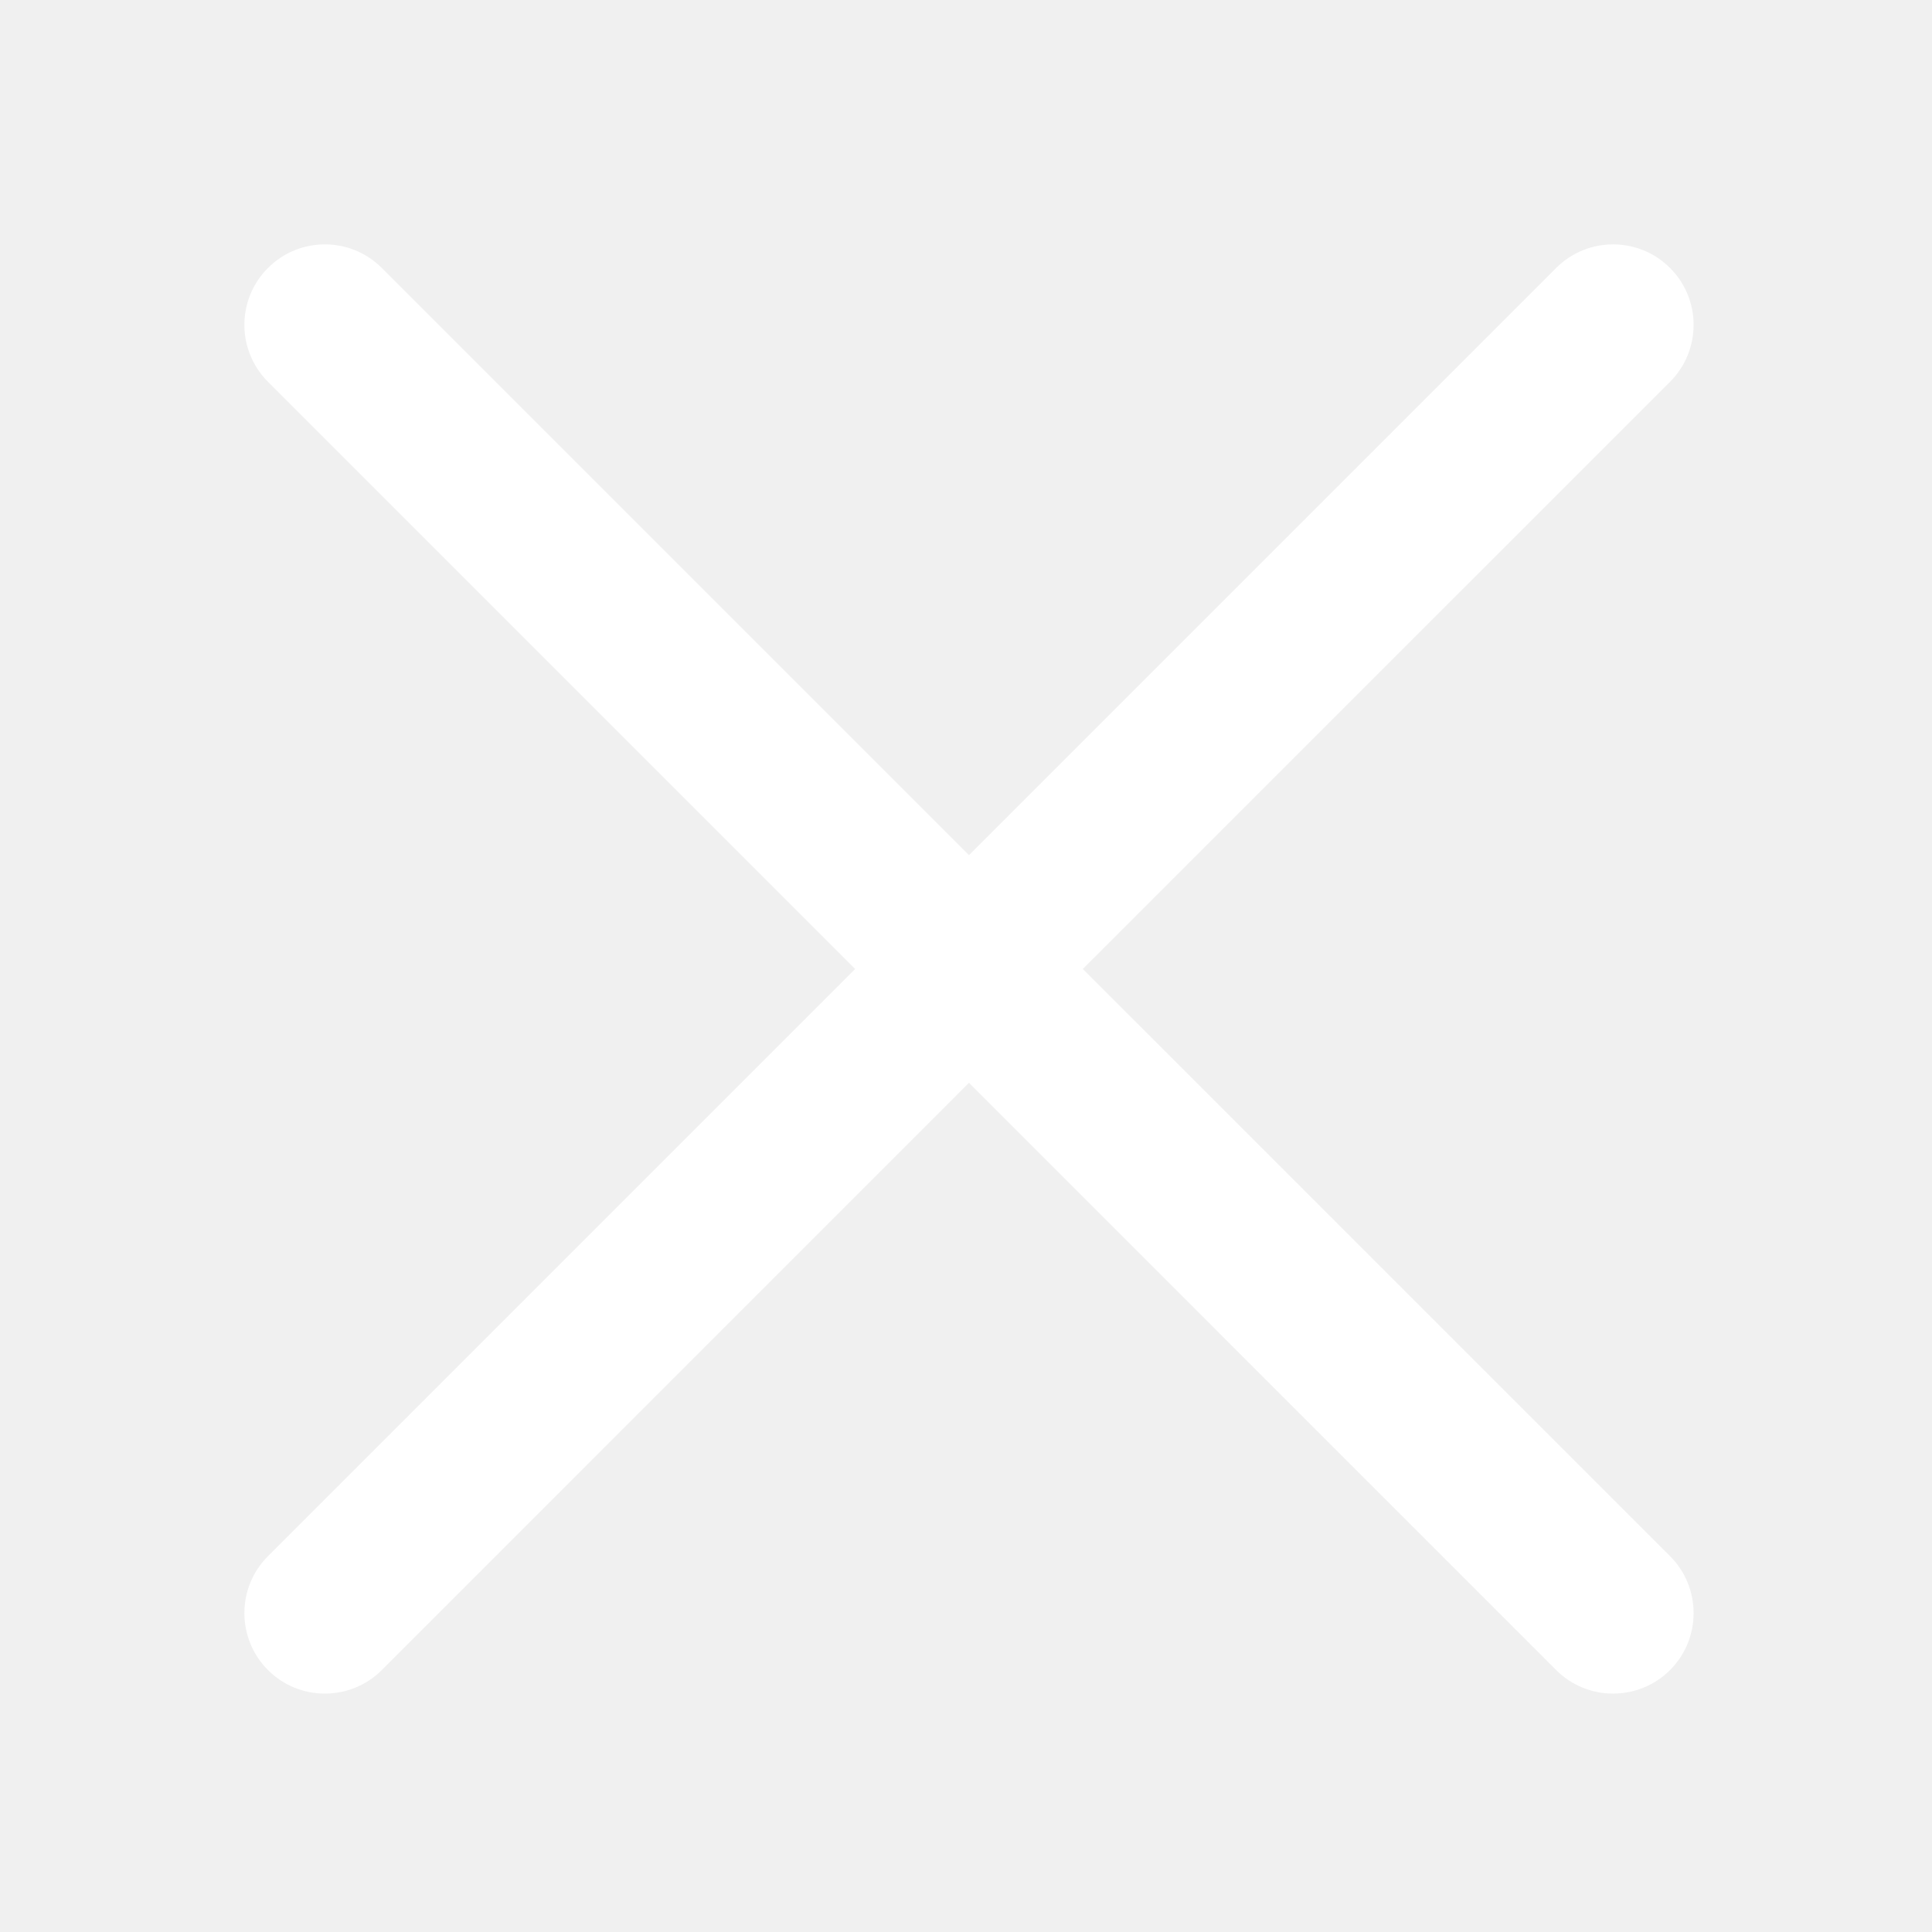
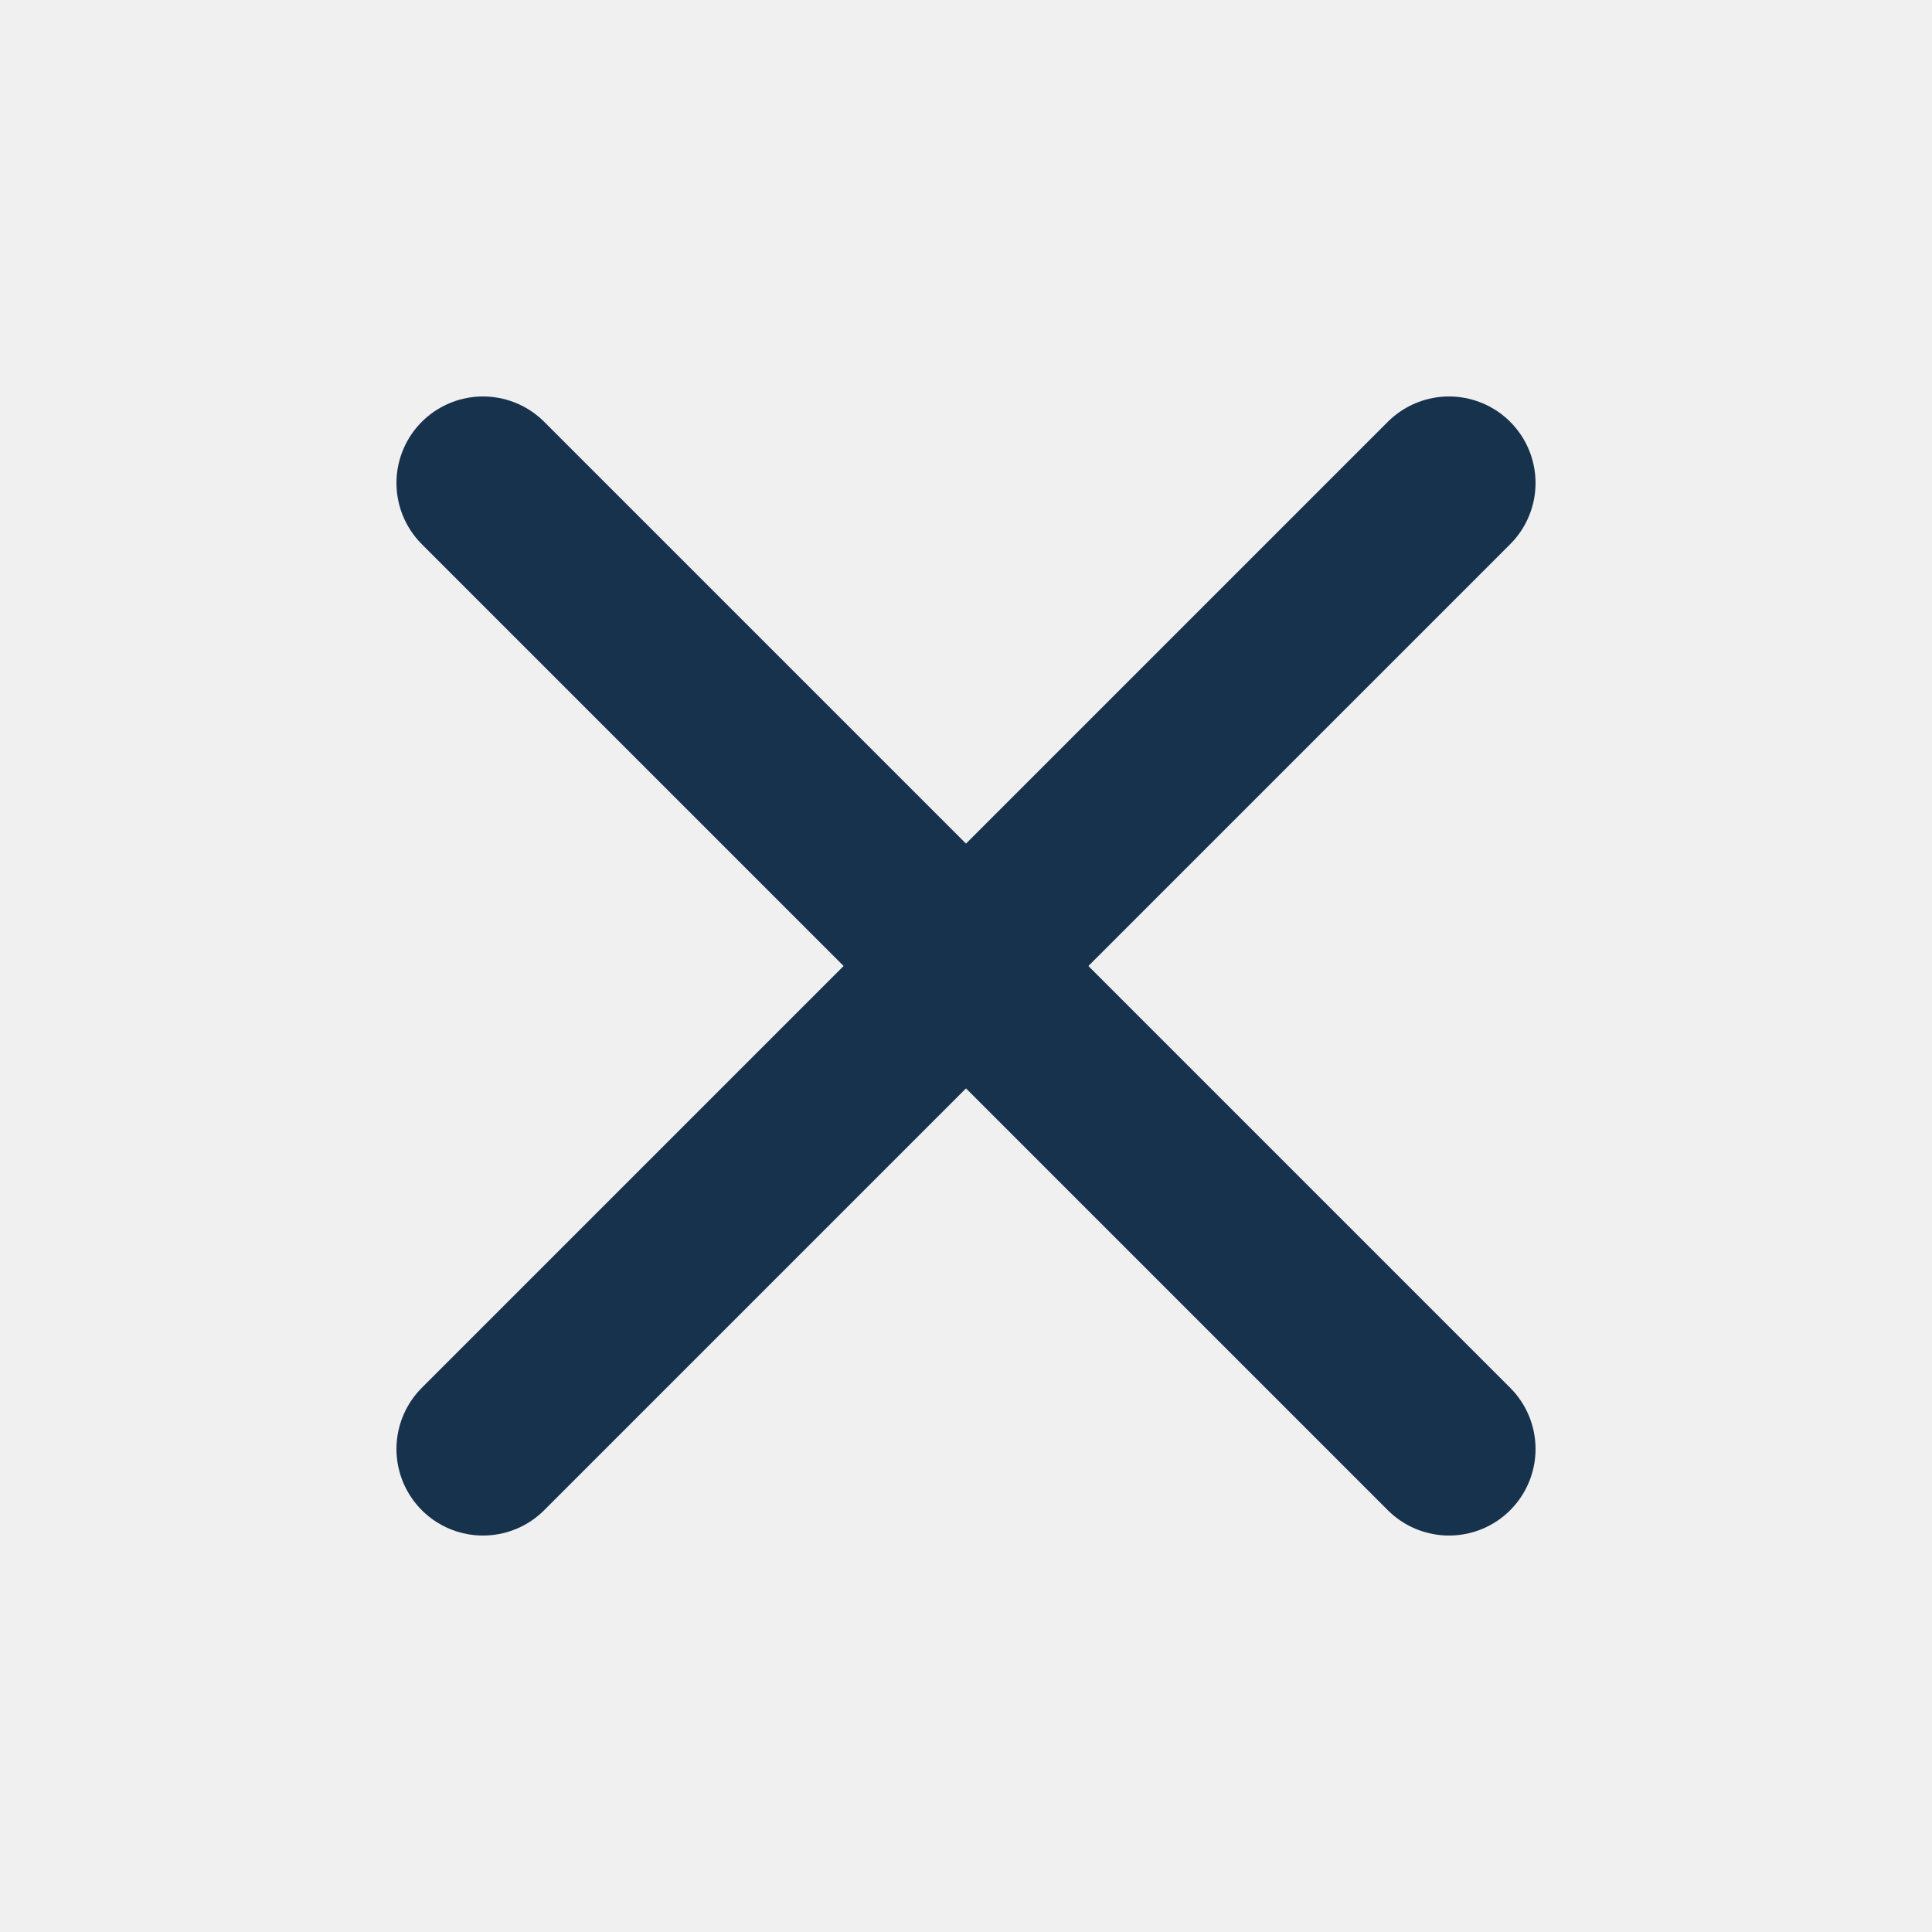
<svg xmlns="http://www.w3.org/2000/svg" viewBox="0 0 24 24" fill="none">
-   <g id="SVGRepo_bgCarrier" stroke-width="0" />
-   <g id="SVGRepo_tracerCarrier" stroke-linecap="round" stroke-linejoin="round" />
-   <g id="SVGRepo_iconCarrier">
-     <path d="M20.746 3.329C20.355 2.938 19.722 2.938 19.331 3.329L12.037 10.623L4.743 3.329C4.352 2.938 3.719 2.938 3.329 3.329C2.938 3.719 2.938 4.352 3.329 4.743L10.623 12.037L3.329 19.331C2.938 19.722 2.938 20.355 3.329 20.746C3.719 21.136 4.352 21.136 4.743 20.746L12.037 13.451L19.331 20.746C19.722 21.136 20.355 21.136 20.746 20.746C21.136 20.355 21.136 19.722 20.746 19.331L13.451 12.037L20.746 4.743C21.136 4.352 21.136 3.719 20.746 3.329Z" fill="#ffffff" />
-   </g>
+   <path d="M6 6L18 18" stroke="#17324D" stroke-width="2.15" stroke-linecap="round" />
+   <path d="M18 6L6 18" stroke="#17324D" stroke-width="2.15" stroke-linecap="round" />
</svg>
